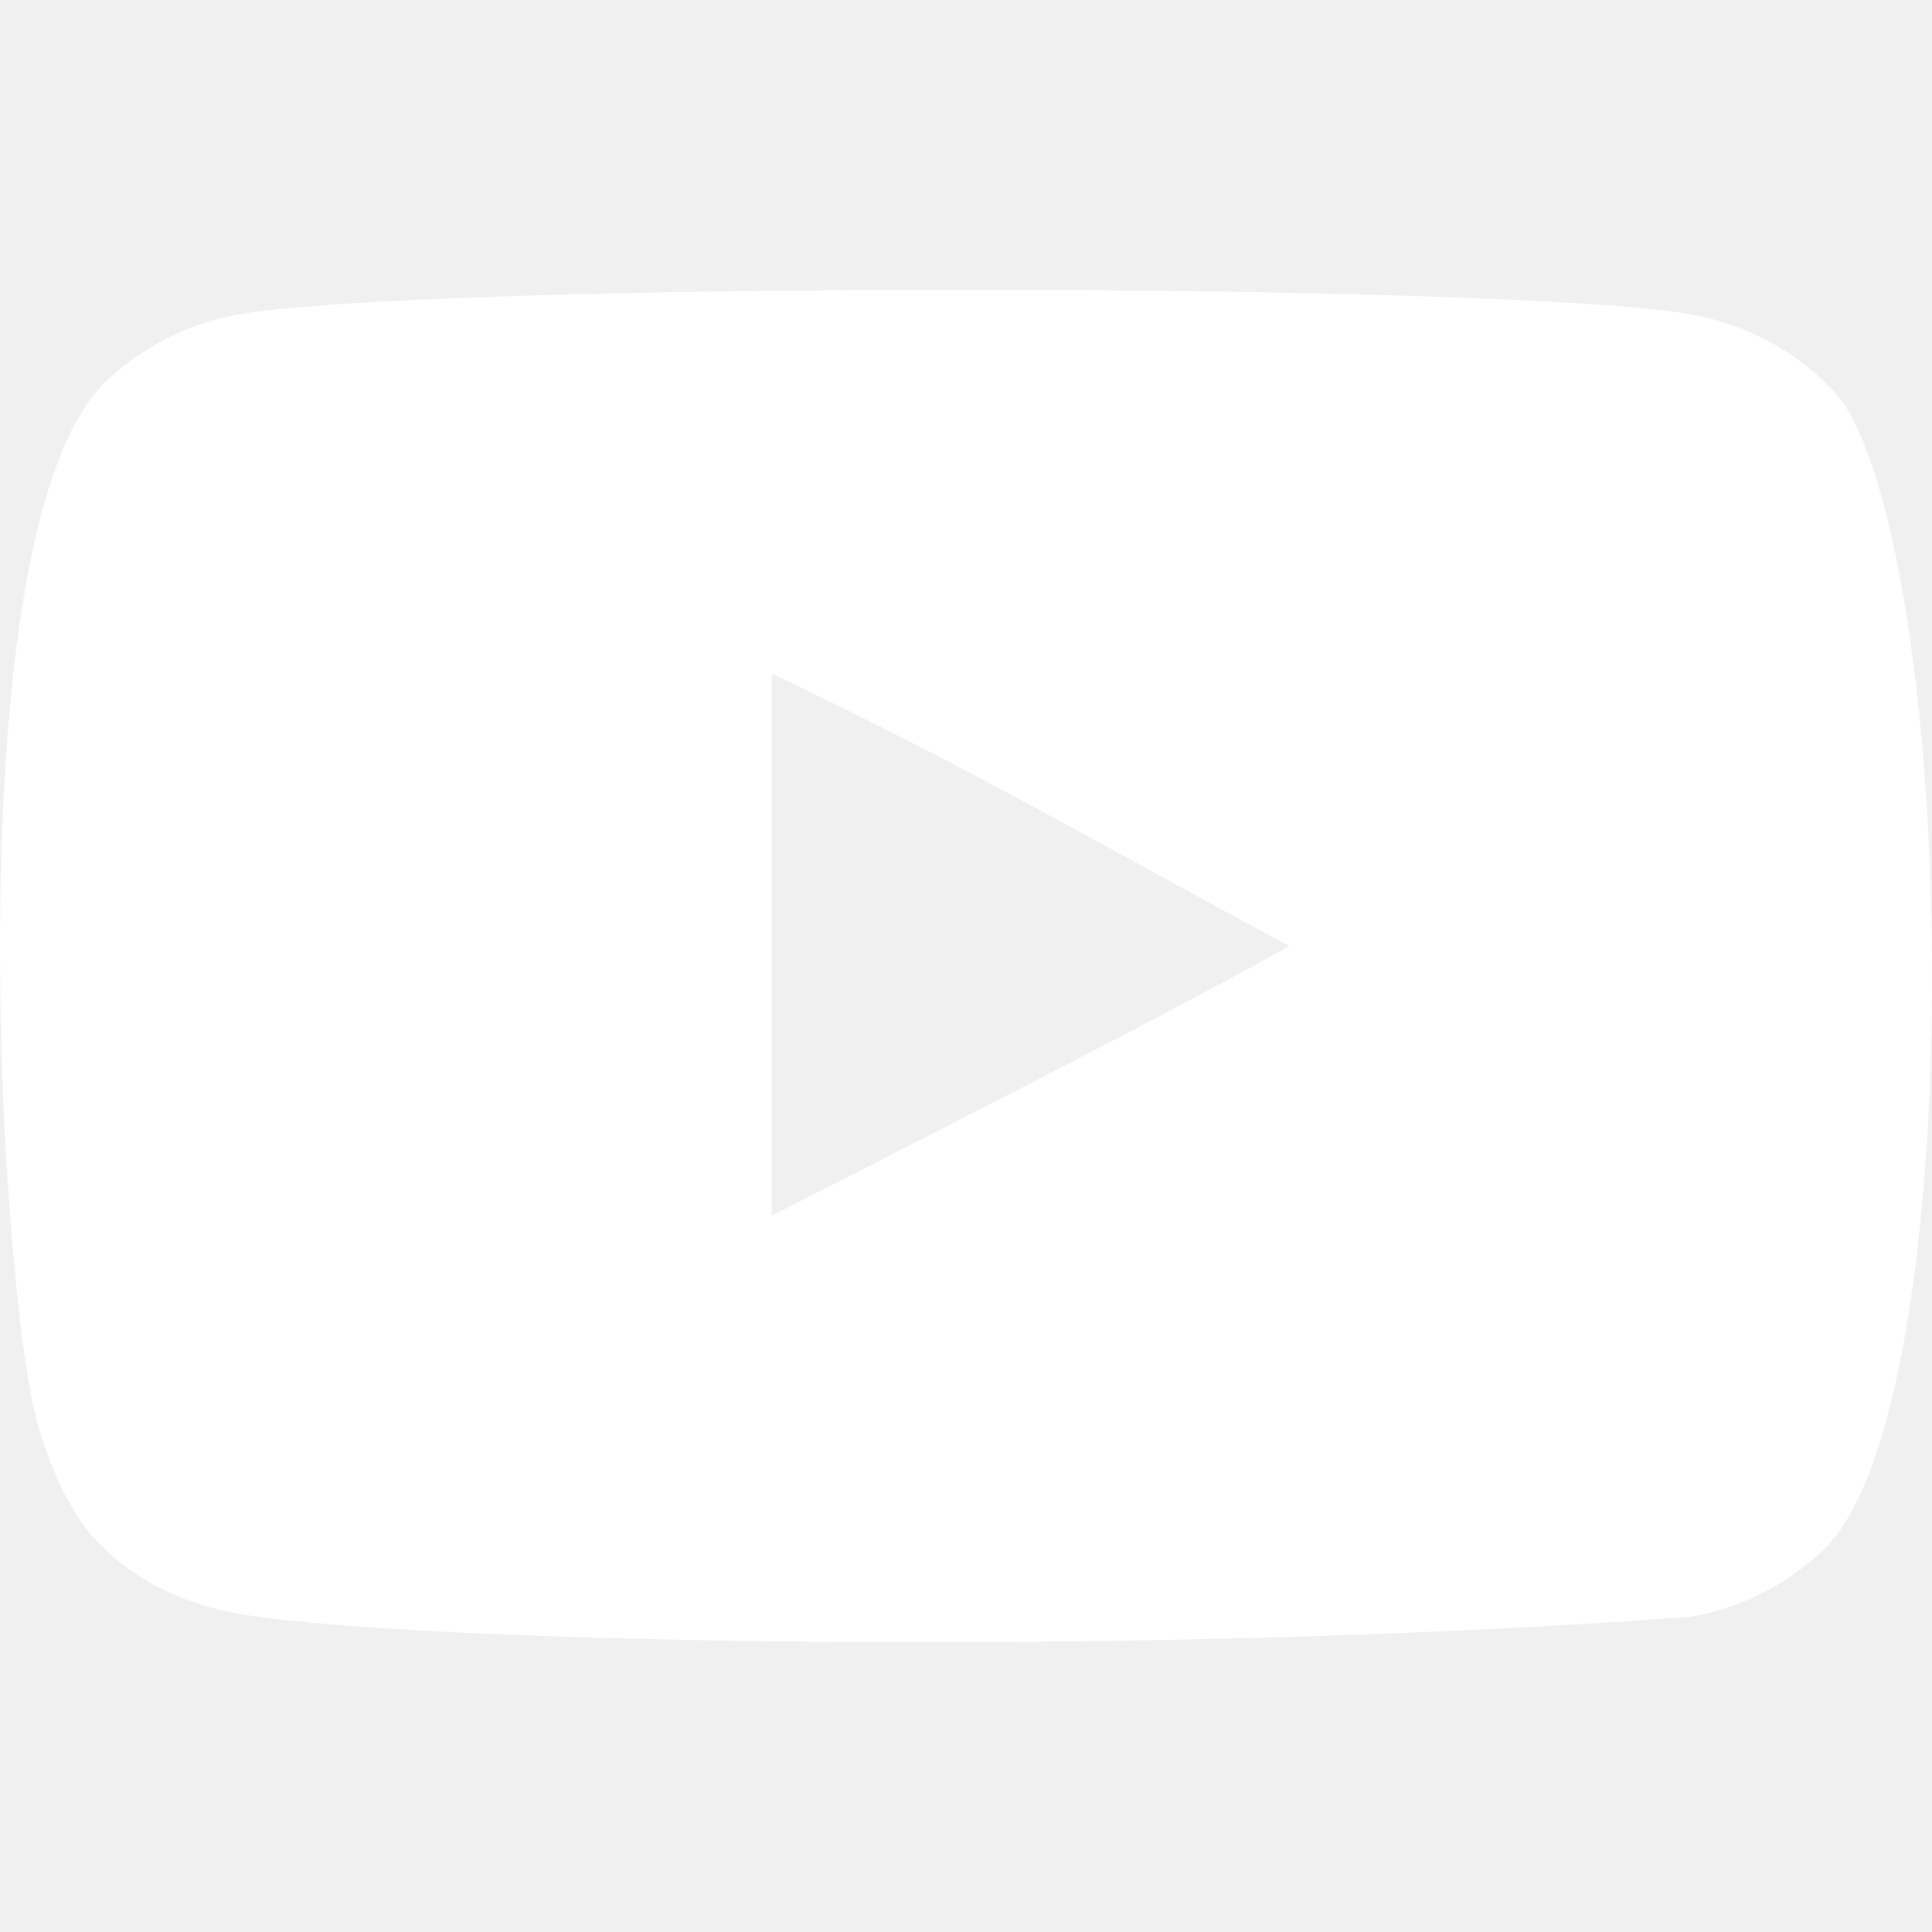
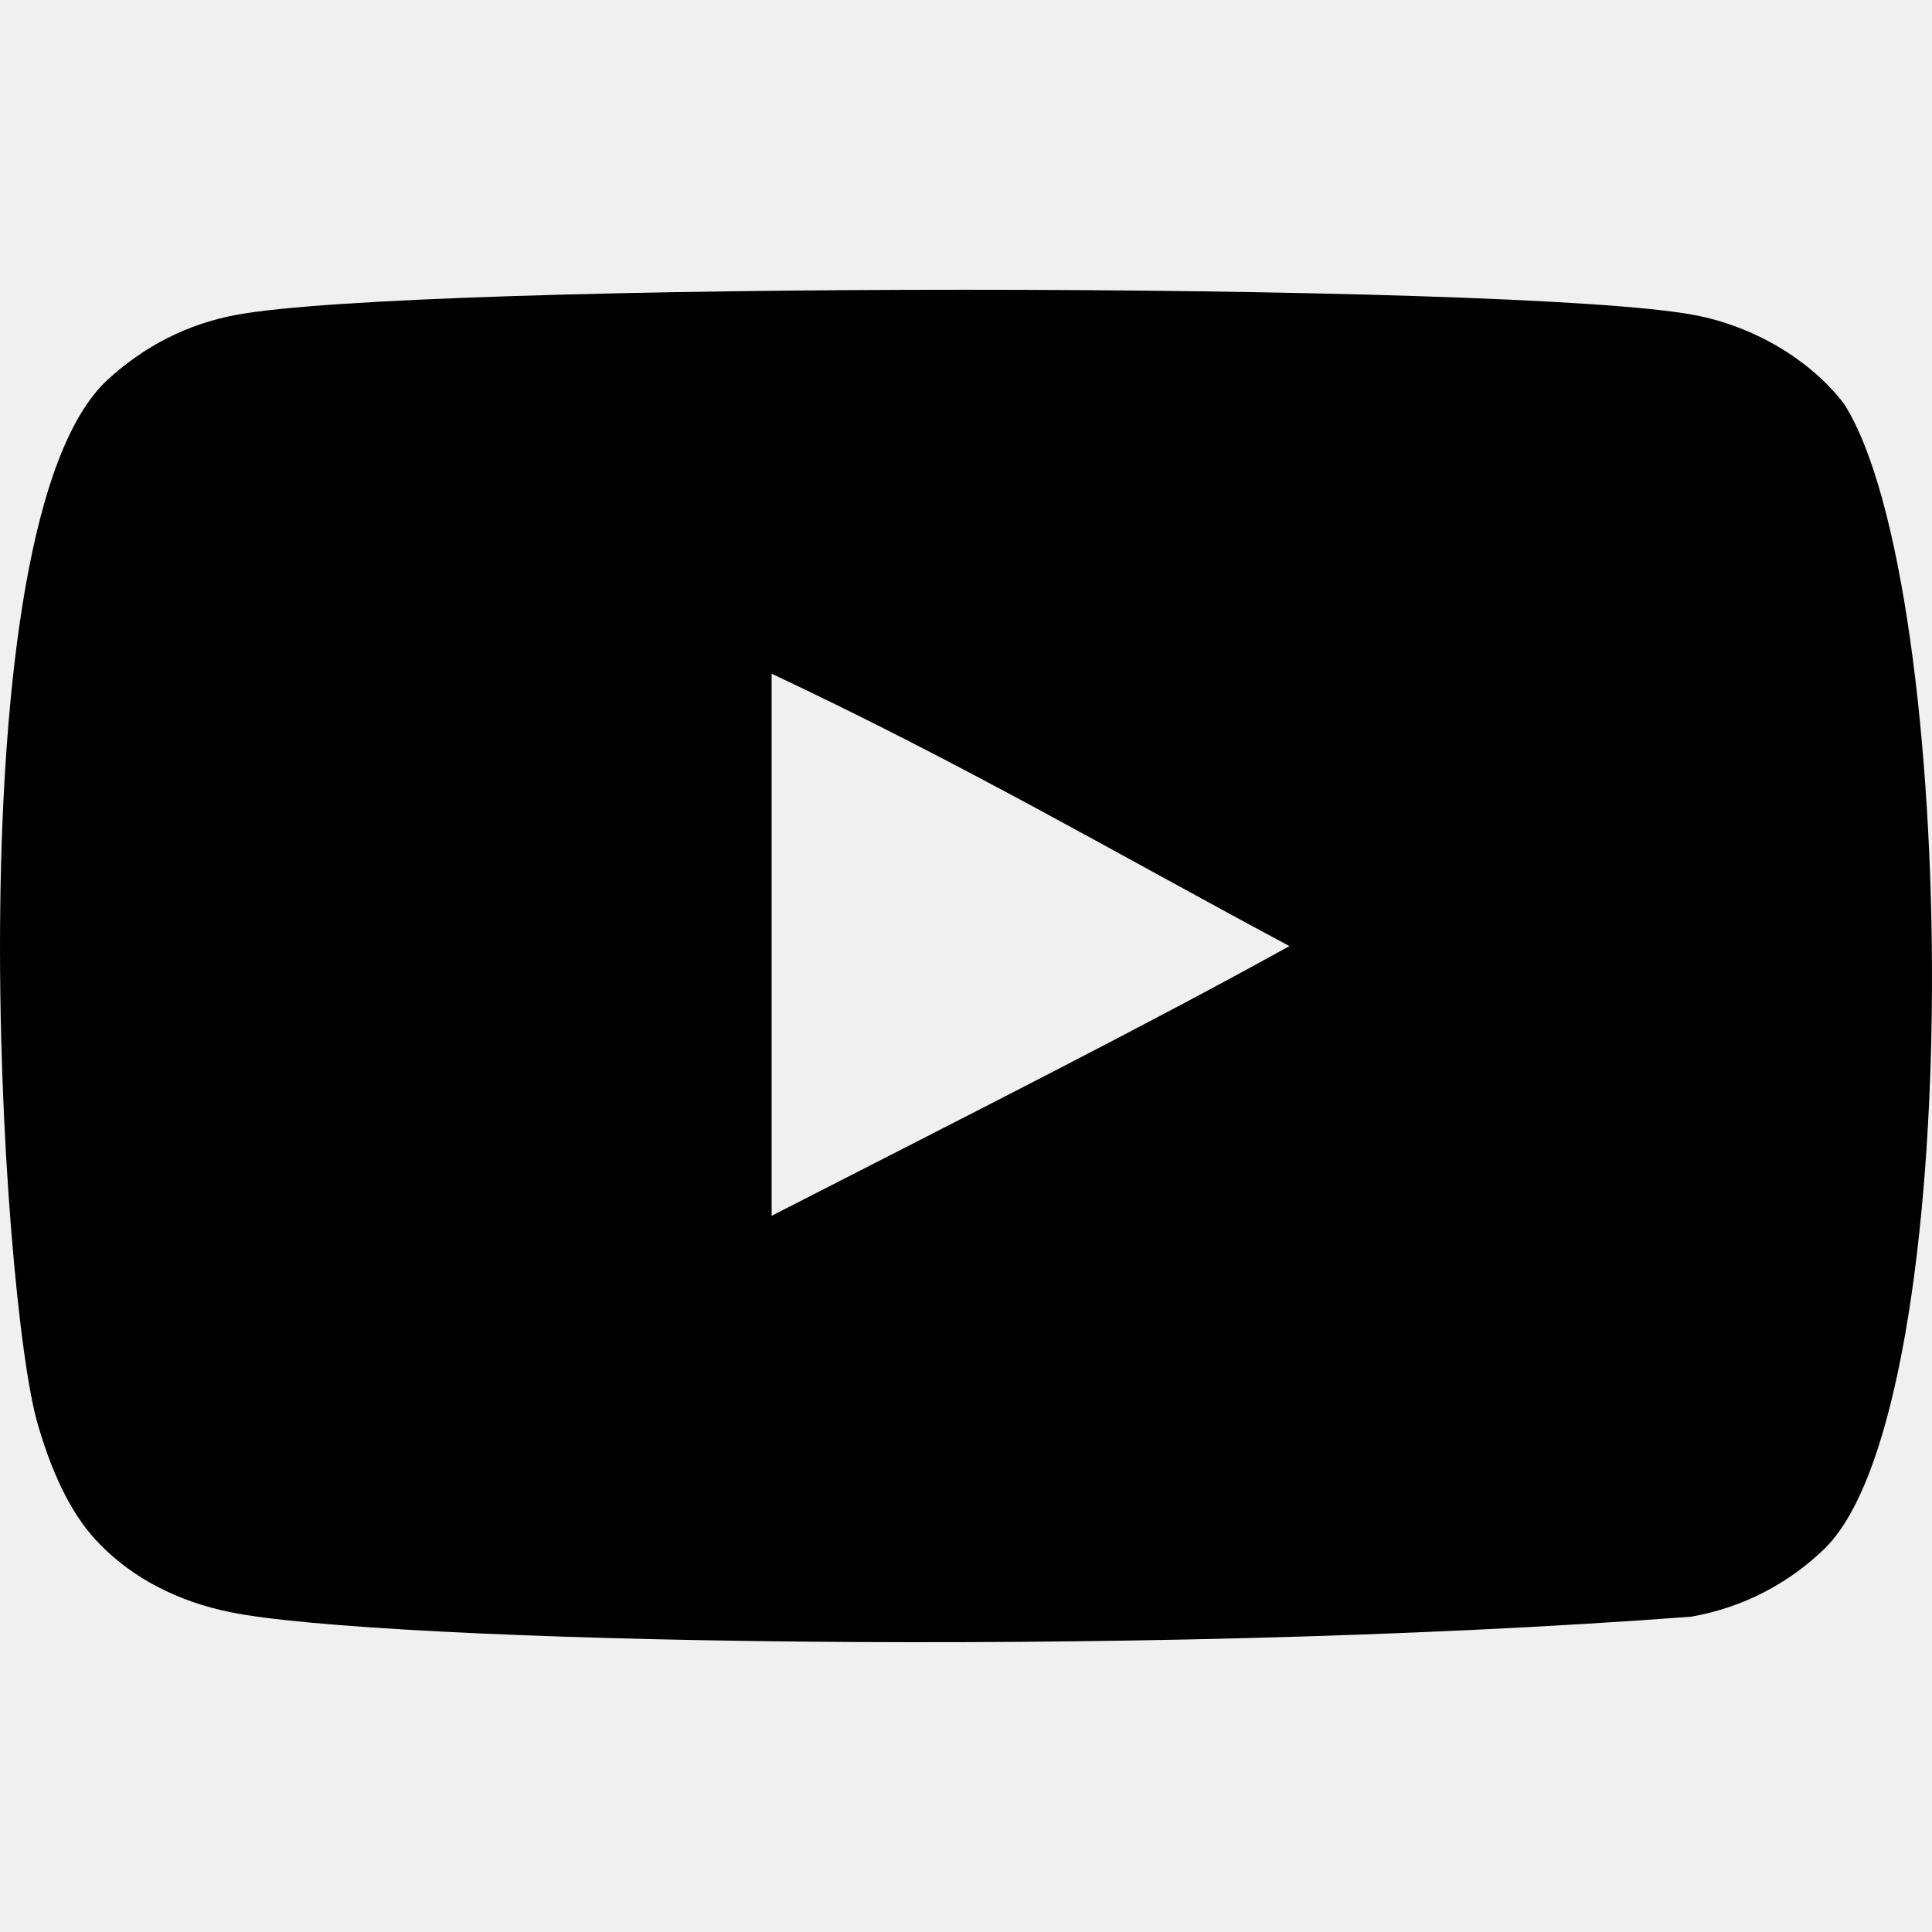
- <svg xmlns="http://www.w3.org/2000/svg" width="800px" height="800px" viewBox="0 -3 20 20" version="1.1" fill="#ffffff" stroke="#ffffff">
-   <g id="SVGRepo_bgCarrier" stroke-width="0" />
-   <g id="SVGRepo_tracerCarrier" stroke-linecap="round" stroke-linejoin="round" />
-   <g id="SVGRepo_iconCarrier">
-     <defs> </defs>
-     <g id="Page-1" stroke="none" stroke-width="1" fill="none" fill-rule="evenodd">
-       <g id="Dribbble-Light-Preview" transform="translate(-300, -7442)" fill="#ffffff">
-         <g id="icons" transform="translate(56, 160)">
-           <path d="M251.988,7291.586 L251.988,7285.974 C253.981,7286.912 255.524,7287.817 257.348,7288.794 C255.843,7289.628 253.981,7290.565 251.988,7291.586 M263.091,7283.183 C262.747,7282.73 262.162,7282.378 261.538,7282.261 C259.705,7281.913 248.271,7281.912 246.439,7282.261 C245.939,7282.355 245.494,7282.582 245.111,7282.934 C243.5,7284.429 244.005,7292.452 244.393,7293.751 C244.557,7294.313 244.768,7294.719 245.034,7294.986 C245.376,7295.338 245.845,7295.58 246.384,7295.689 C247.893,7296.001 255.668,7296.175 261.506,7295.736 C262.044,7295.642 262.52,7295.391 262.896,7295.024 C264.386,7293.535 264.284,7285.062 263.091,7283.183" id="youtube-[#168]"> </path>
-         </g>
+ <svg xmlns="http://www.w3.org/2000/svg" width="800px" height="800px" viewBox="0 -3 20 20" version="1.1">
+   <defs>
+ 
+ </defs>
+   <g id="Page-1" stroke="none" stroke-width="1" fill="none" fill-rule="evenodd">
+     <g id="Dribbble-Light-Preview" transform="translate(-300, -7442)" fill="#000000">
+       <g id="icons" transform="translate(56, 160)">
+         <path d="M251.988,7291.586 L251.988,7285.974 C253.981,7286.912 255.524,7287.817 257.348,7288.794 C255.843,7289.628 253.981,7290.565 251.988,7291.586 M263.091,7283.183 C262.747,7282.73 262.162,7282.378 261.538,7282.261 C259.705,7281.913 248.271,7281.912 246.439,7282.261 C245.939,7282.355 245.494,7282.582 245.111,7282.934 C243.5,7284.429 244.005,7292.452 244.393,7293.751 C244.557,7294.313 244.768,7294.719 245.034,7294.986 C245.376,7295.338 245.845,7295.58 246.384,7295.689 C247.893,7296.001 255.668,7296.175 261.506,7295.736 C262.044,7295.642 262.52,7295.391 262.896,7295.024 C264.386,7293.535 264.284,7285.062 263.091,7283.183" id="youtube-[#168]">
+ 
+ </path>
      </g>
    </g>
  </g>
</svg>
